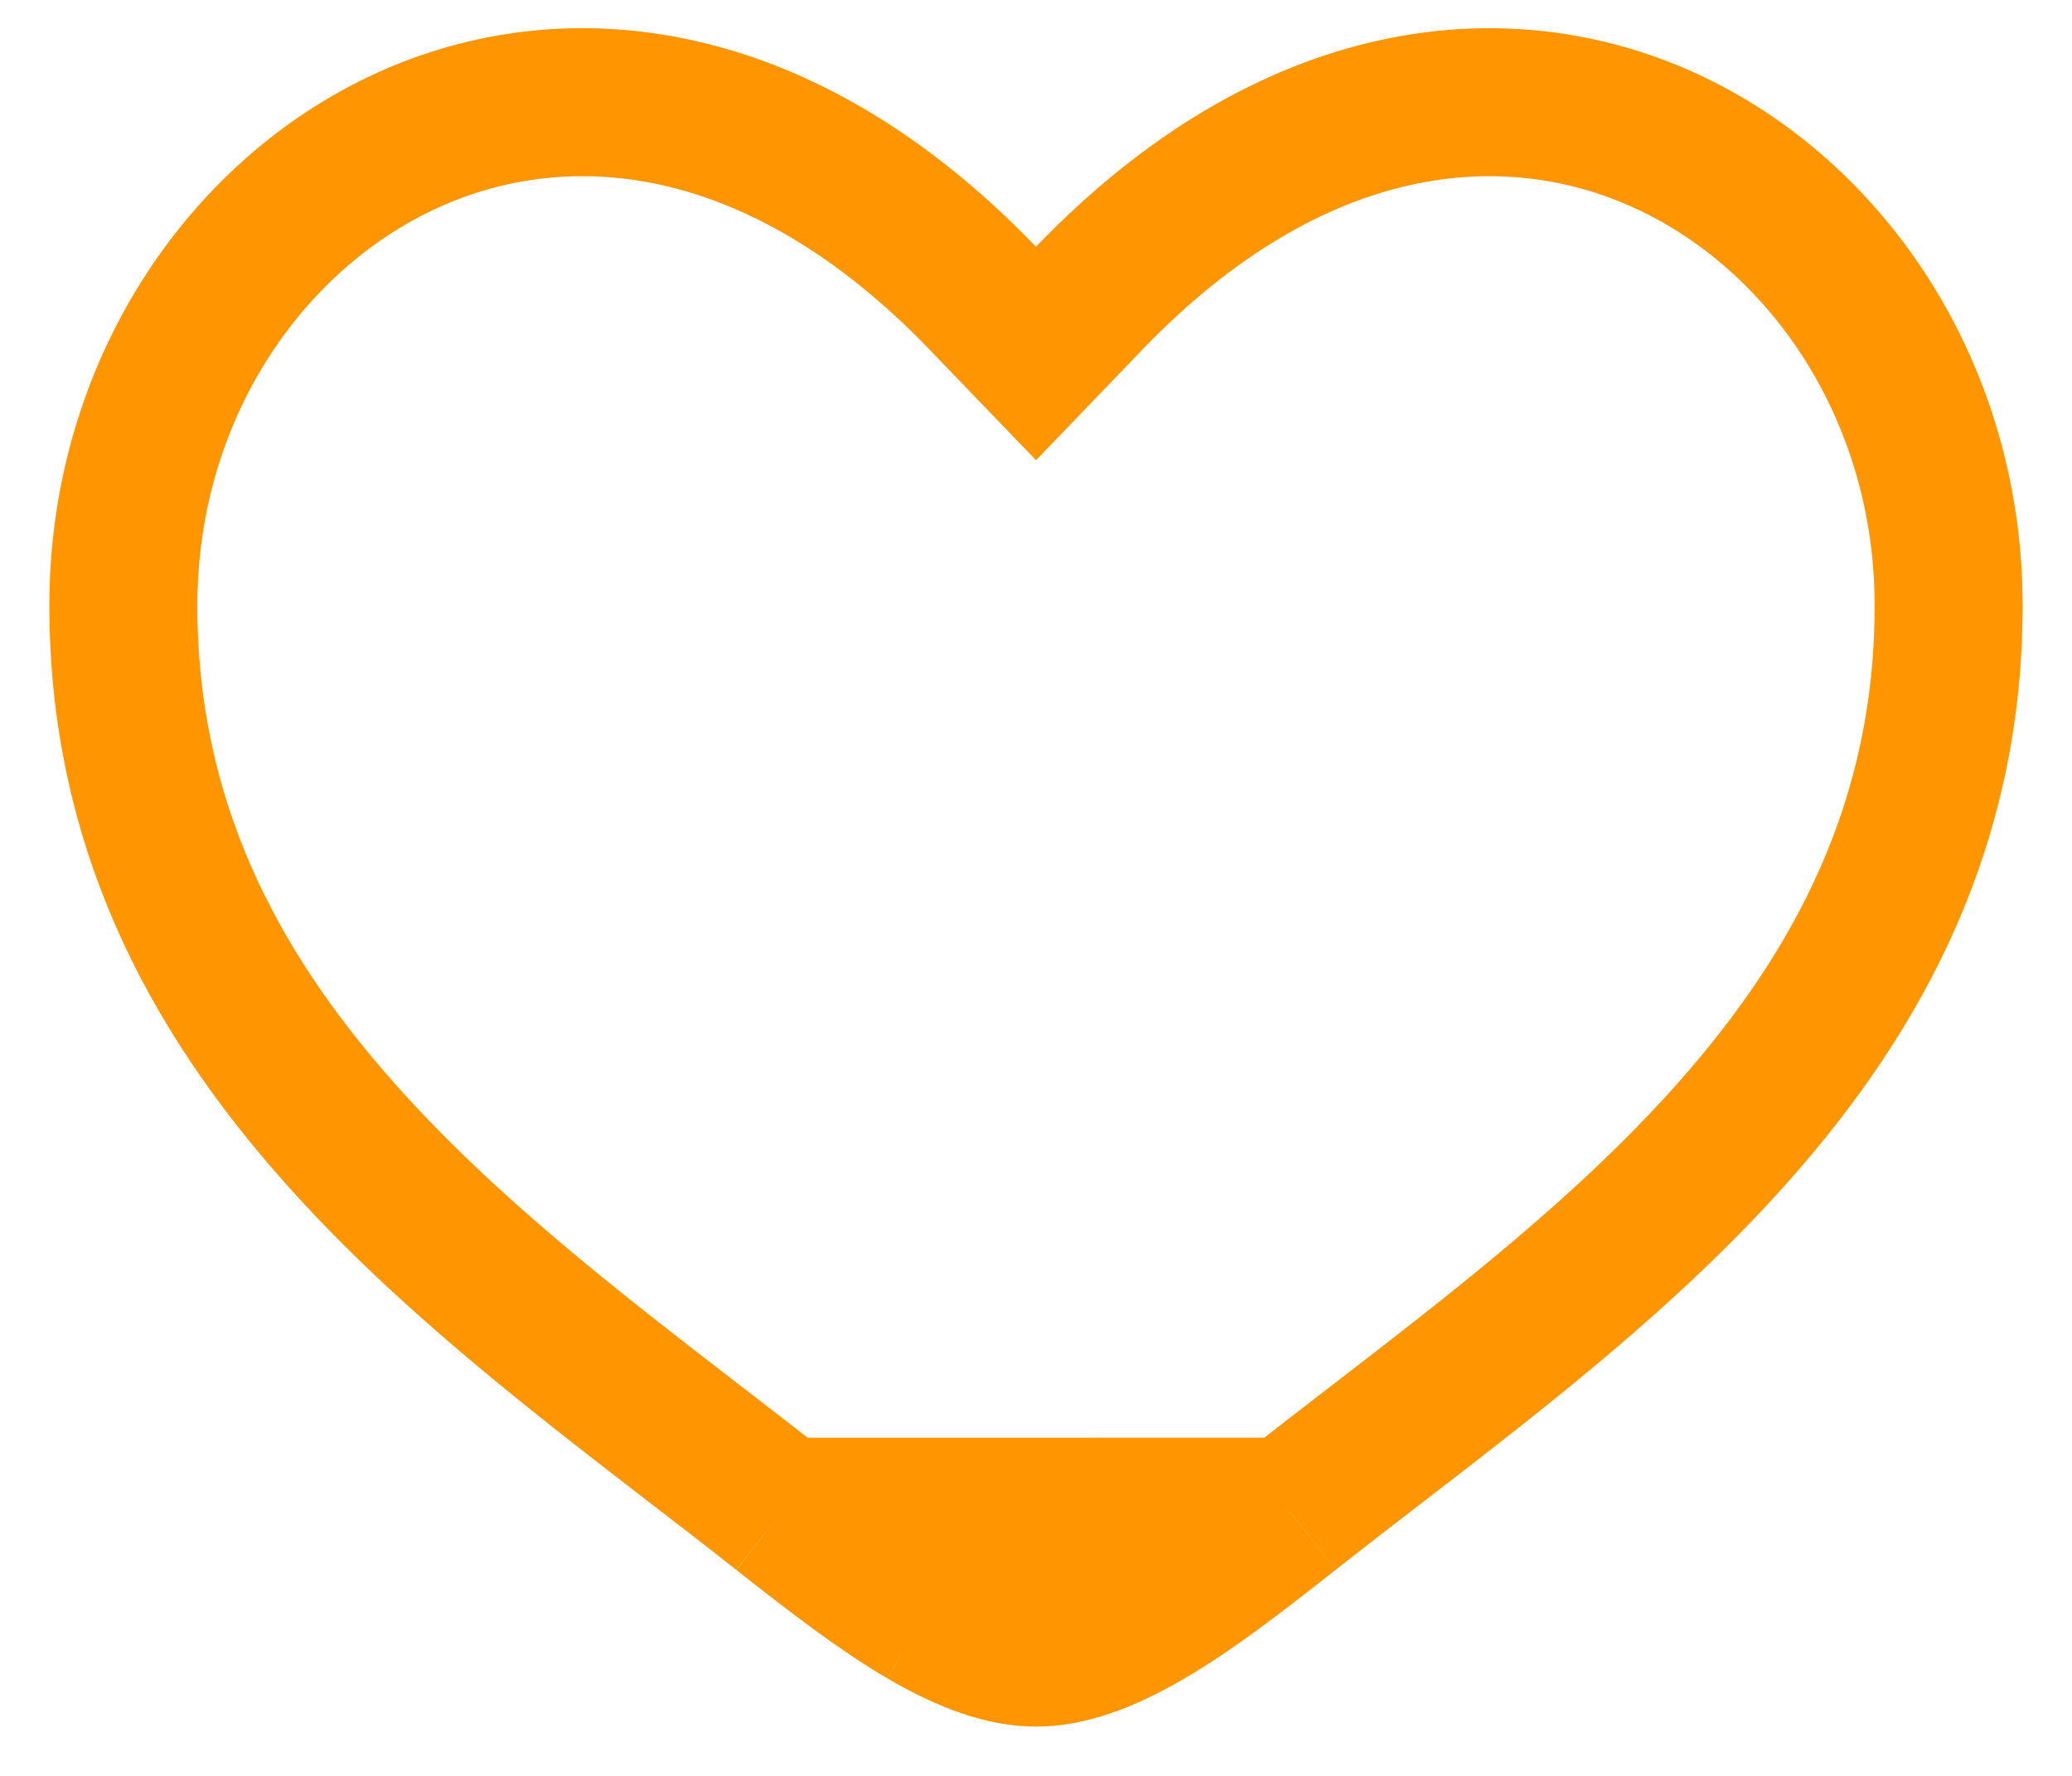
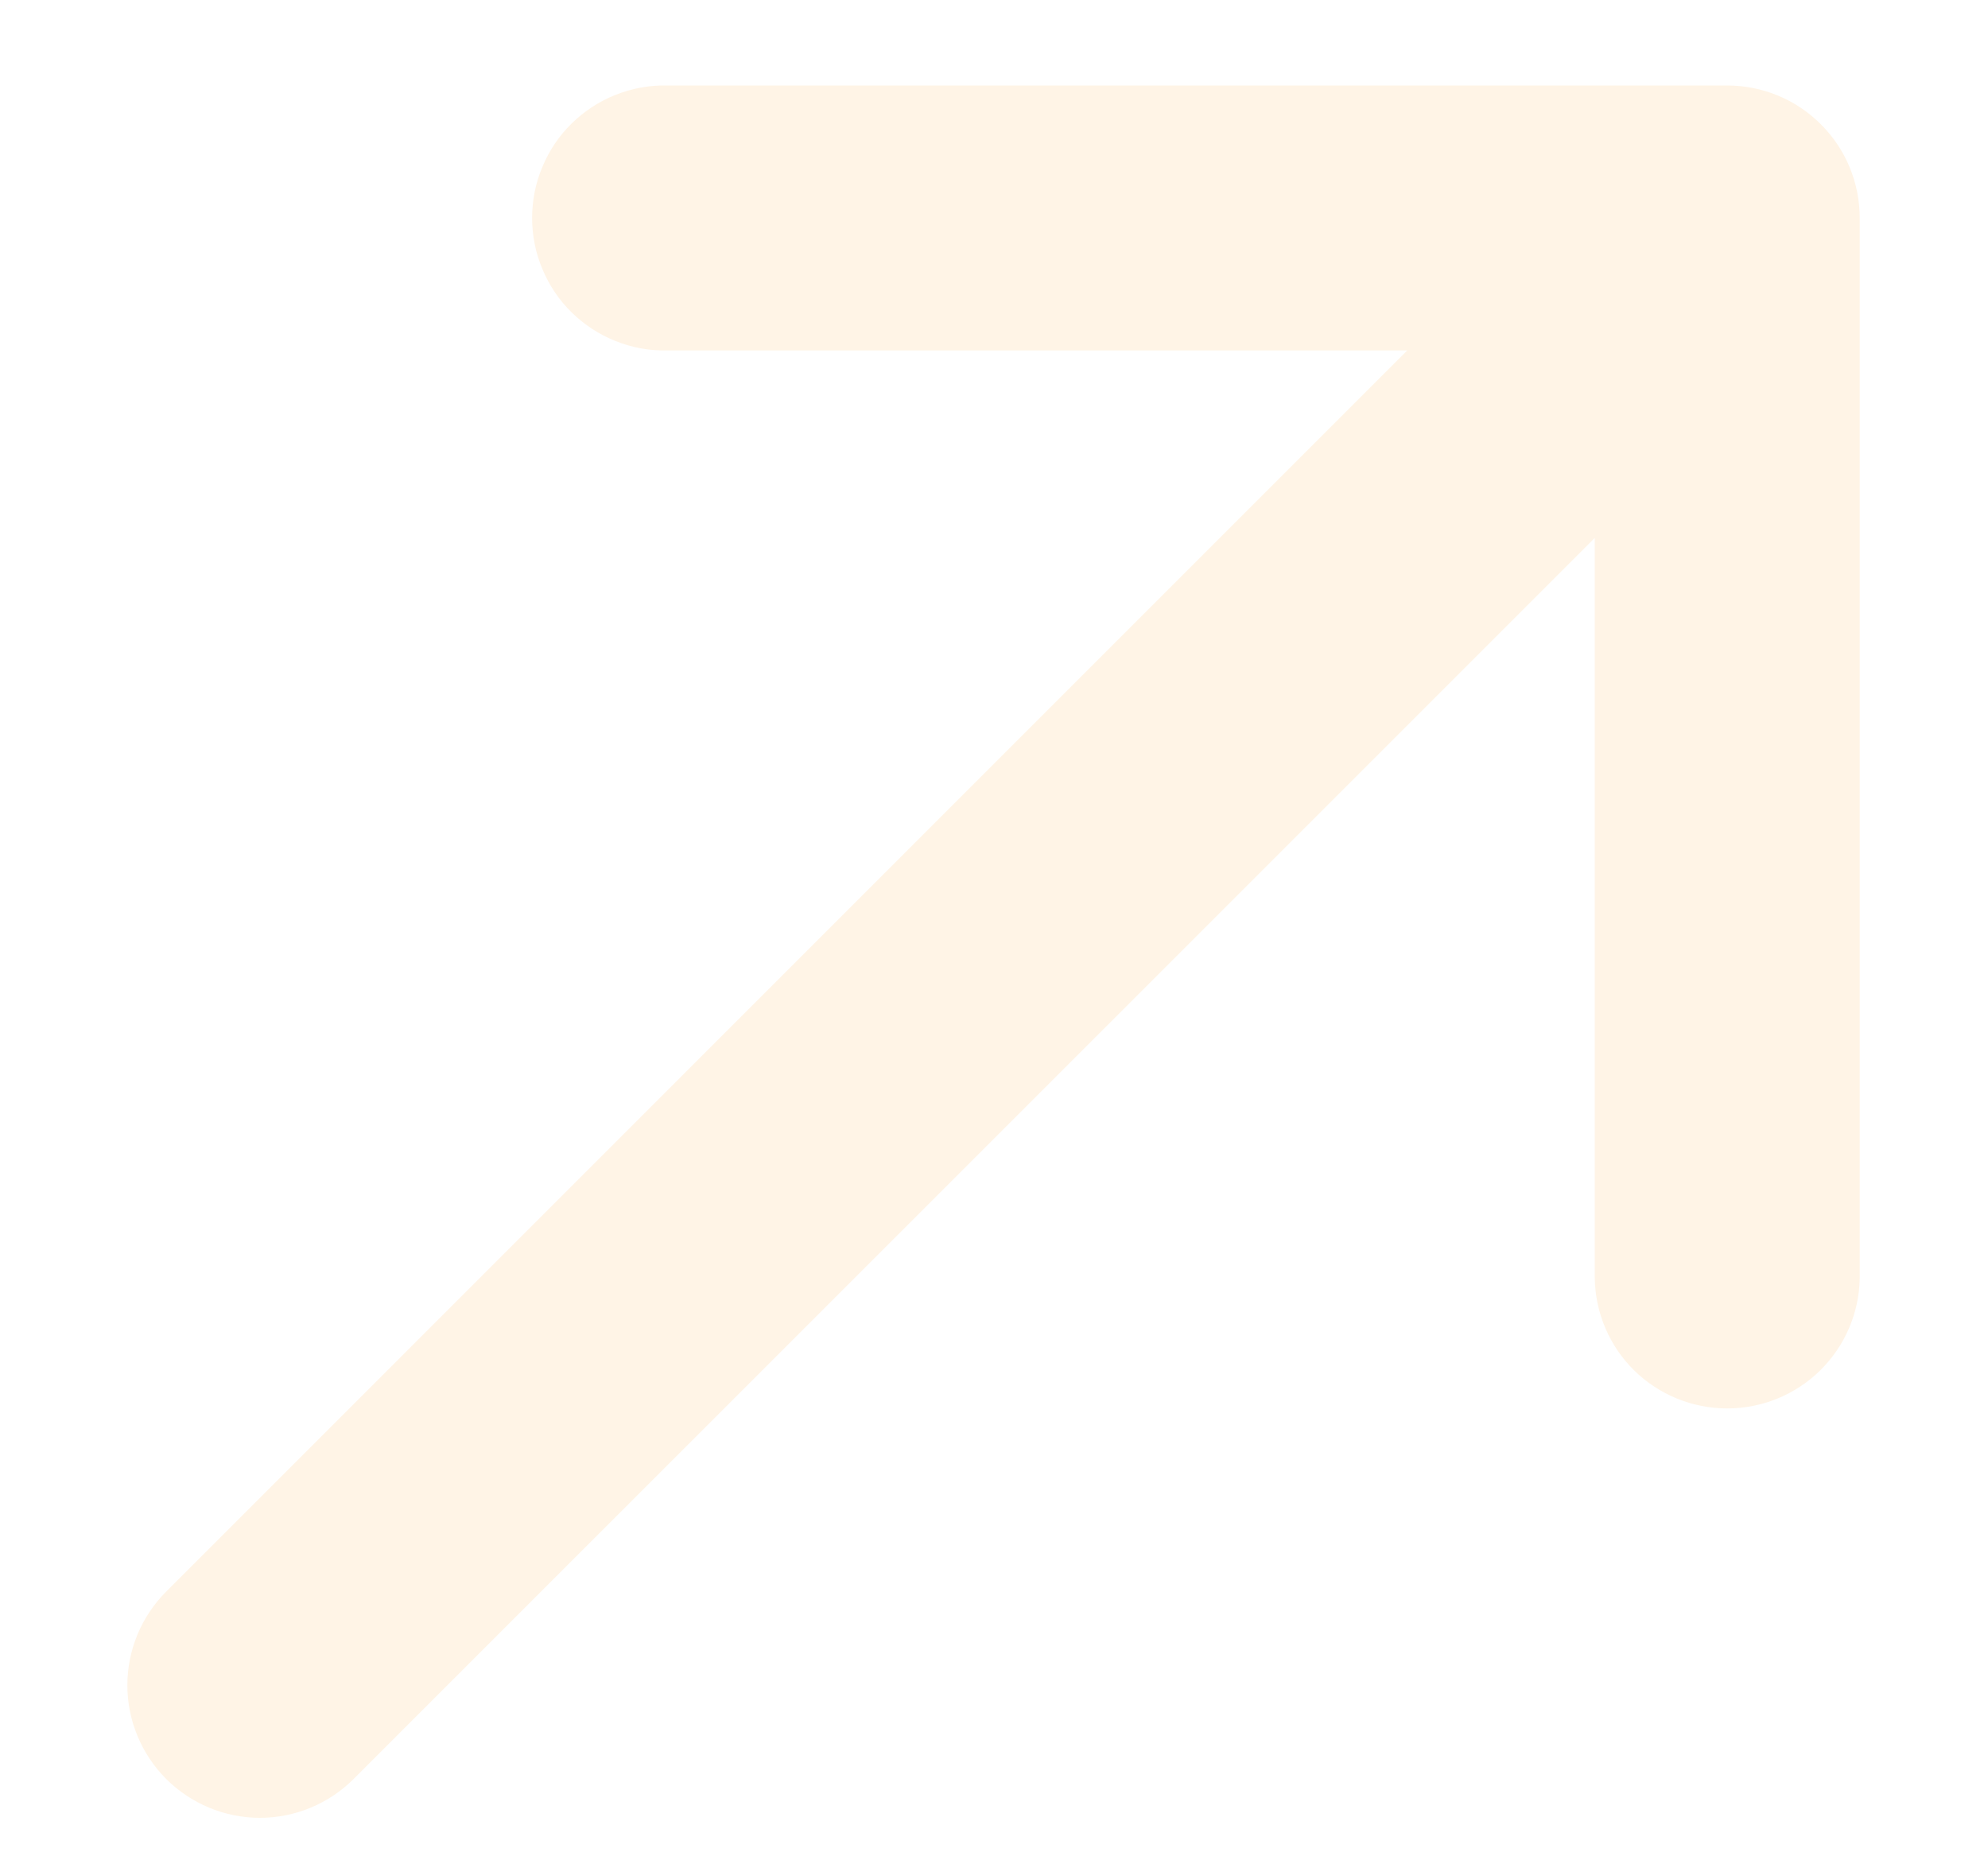
- <svg xmlns="http://www.w3.org/2000/svg" width="28" height="24" viewBox="0 0 28 24" fill="none">
-   <path d="M17.431 20.429L17.432 20.428C17.818 20.124 18.21 19.821 18.606 19.517C20.28 18.227 21.997 16.904 23.416 15.307C25.134 13.372 26.333 11.113 26.333 8.184C26.333 5.317 24.713 2.912 22.501 1.9C20.352 0.917 17.464 1.177 14.72 4.028L14 4.777L13.279 4.028C10.535 1.177 7.648 0.917 5.499 1.899C3.287 2.91 1.667 5.315 1.667 8.183C1.667 11.113 2.866 13.371 4.585 15.306C6 16.9 7.714 18.222 9.385 19.511C9.784 19.818 10.18 20.123 10.568 20.43M17.431 20.429L10.568 20.43M17.431 20.429C16.73 20.982 16.104 21.468 15.502 21.82C14.899 22.173 14.413 22.334 14 22.334C13.587 22.334 13.101 22.172 12.498 21.82M17.431 20.429L12.498 21.82M10.568 20.43C11.27 20.982 11.895 21.467 12.498 21.82M10.568 20.43L12.498 21.82" stroke="#FF9500" stroke-width="2" />
+ <svg xmlns="http://www.w3.org/2000/svg" width="15" height="14" viewBox="0 0 15 14" fill="none">
+   <path d="M14.032 1.645C14.032 1.379 13.927 1.125 13.739 0.938C13.552 0.75 13.297 0.645 13.032 0.645L5.032 0.645C4.899 0.642 4.768 0.667 4.644 0.716C4.521 0.765 4.409 0.838 4.314 0.931C4.219 1.024 4.144 1.135 4.093 1.258C4.041 1.38 4.015 1.512 4.015 1.645C4.015 1.777 4.041 1.909 4.093 2.031C4.144 2.154 4.219 2.265 4.314 2.358C4.409 2.451 4.521 2.524 4.644 2.573C4.768 2.623 4.899 2.647 5.032 2.644L10.618 2.644L1.254 12.009C1.067 12.196 0.961 12.45 0.961 12.716C0.961 12.981 1.067 13.235 1.254 13.423C1.442 13.61 1.696 13.716 1.961 13.716C2.226 13.716 2.481 13.61 2.668 13.423L12.033 4.059L12.033 9.645C12.037 9.907 12.144 10.157 12.331 10.341C12.518 10.524 12.77 10.627 13.032 10.627C13.295 10.627 13.546 10.524 13.733 10.341C13.92 10.157 14.028 9.907 14.032 9.645L14.032 1.645Z" fill="#FFF4E6" />
</svg>
